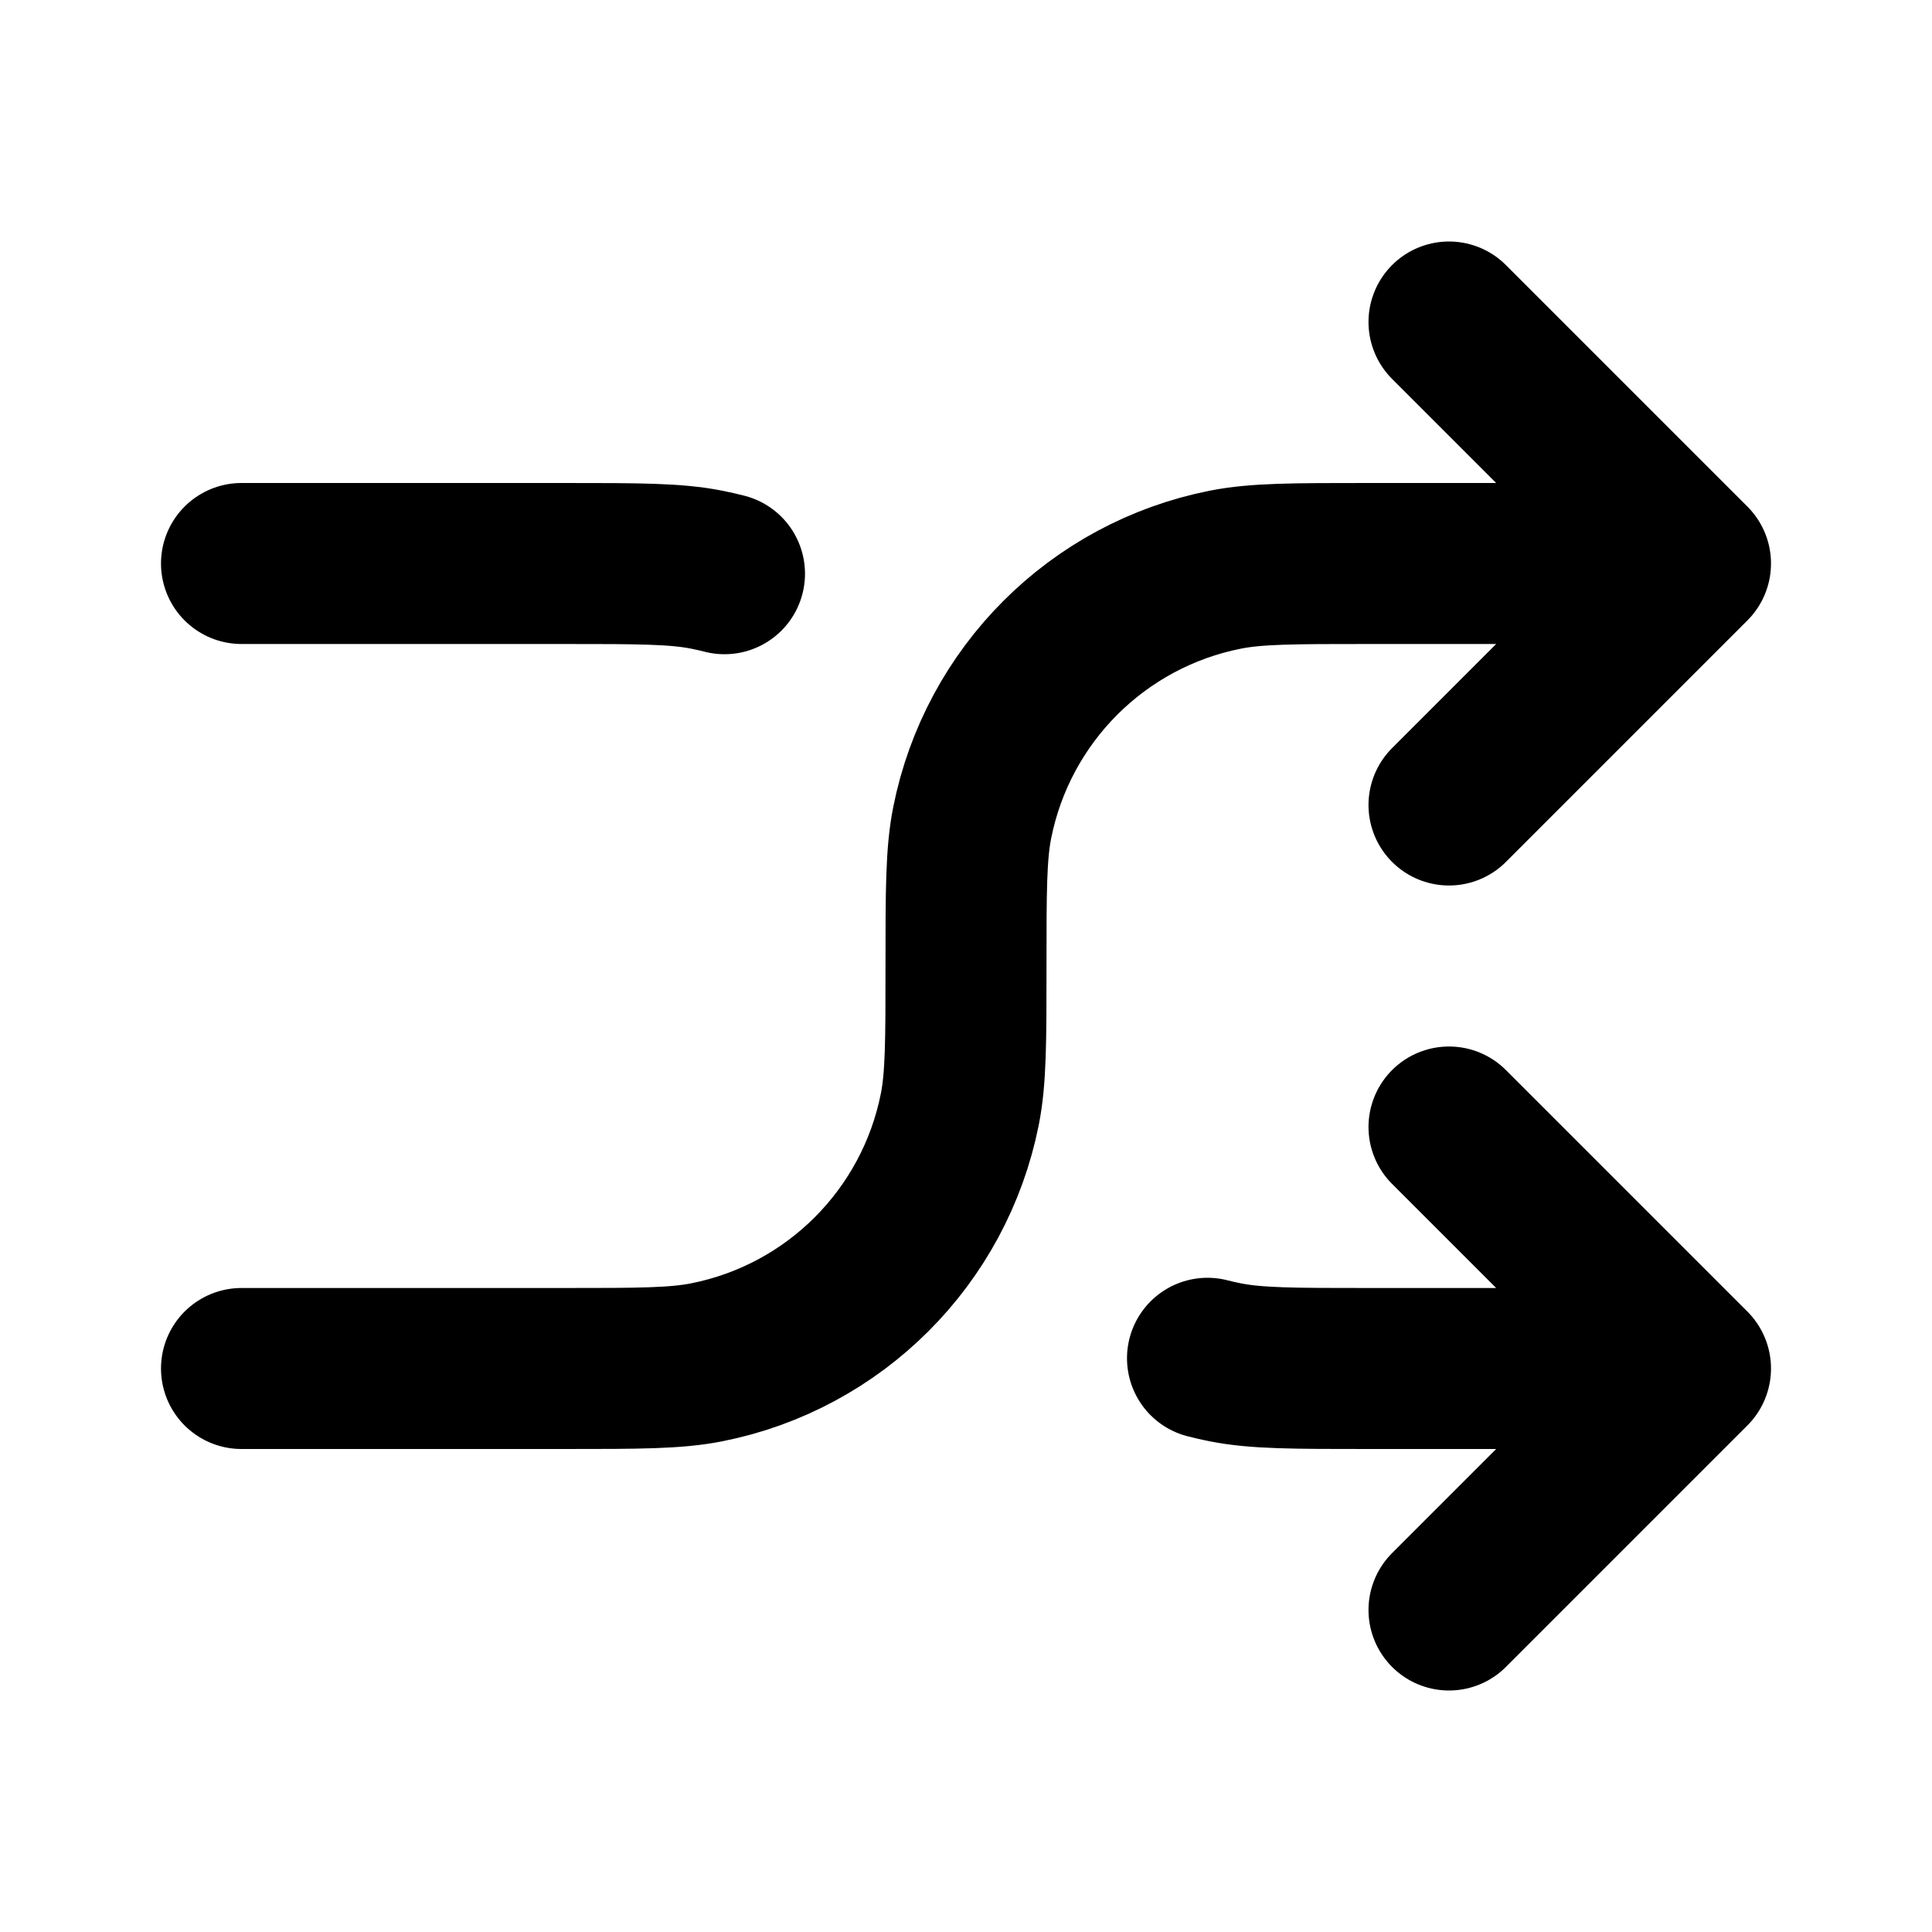
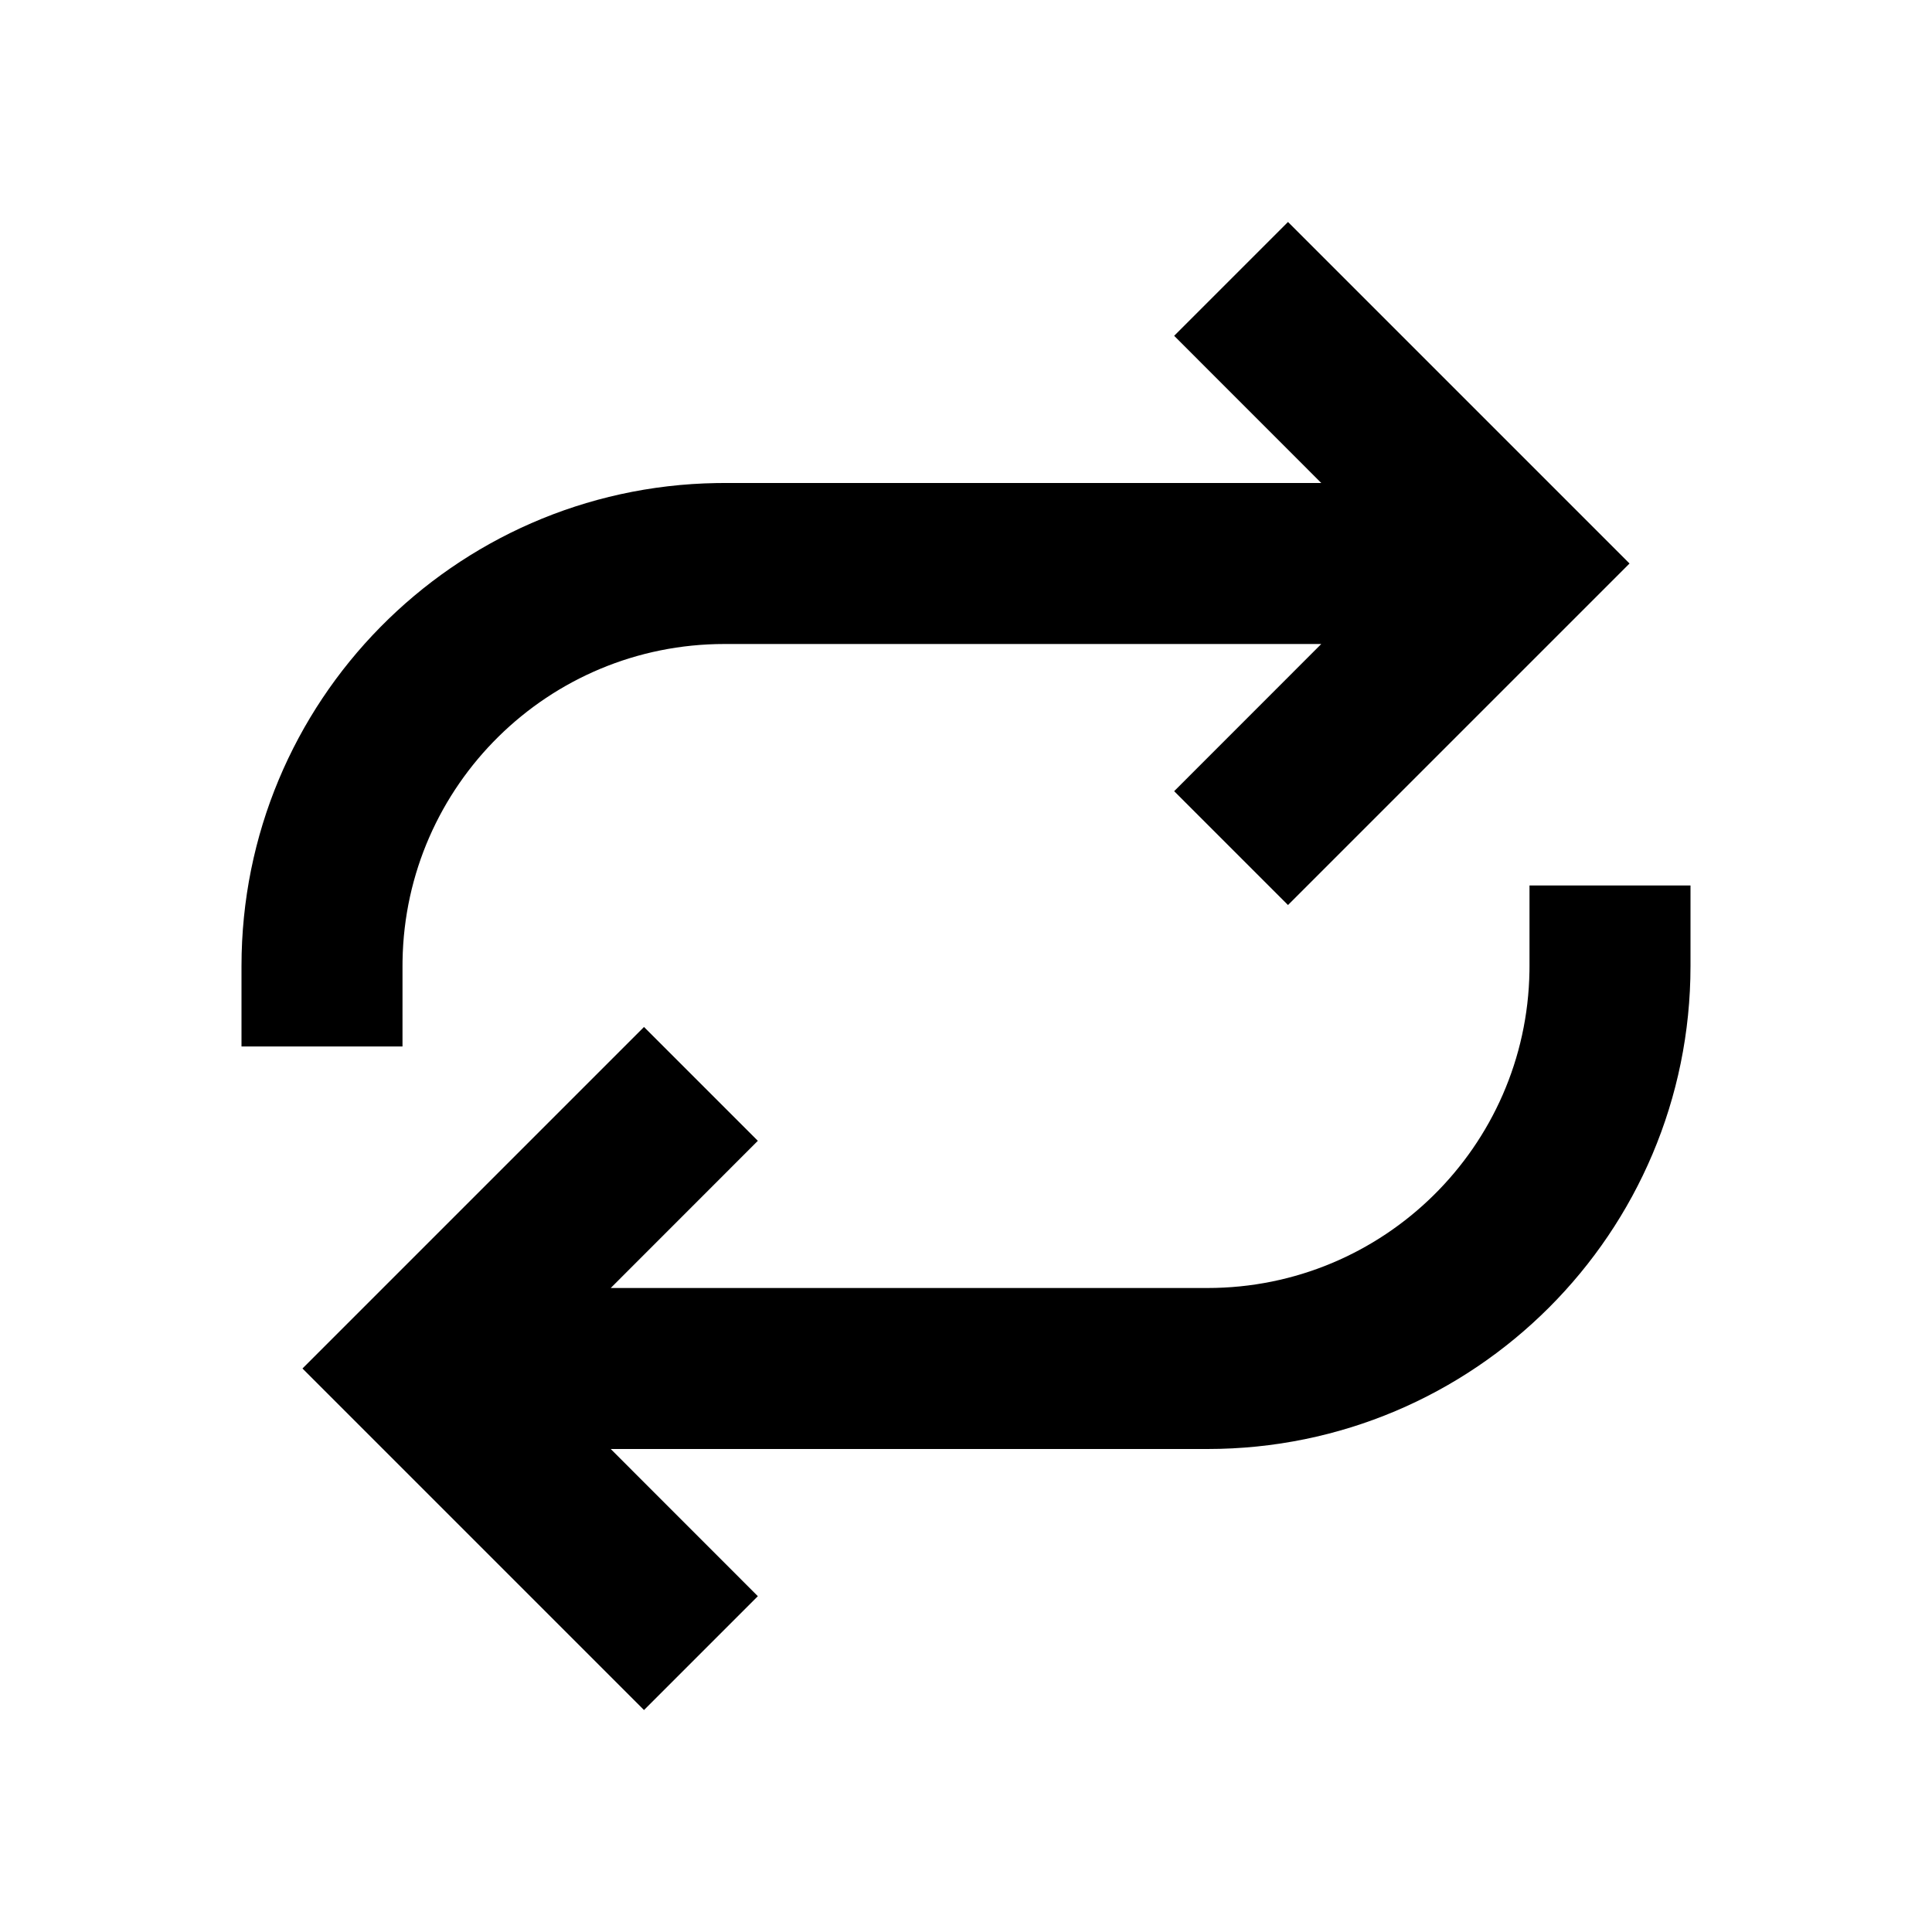
- <svg xmlns="http://www.w3.org/2000/svg" width="800px" height="800px" viewBox="0 0 24 24" fill="none">
-   <path d="M18 4L21 7M21 7L18 10M21 7H17C16.071 7 15.606 7 15.22 7.077C13.633 7.392 12.393 8.633 12.077 10.22C12 10.606 12 11.071 12 12C12 12.929 12 13.394 11.923 13.78C11.607 15.367 10.367 16.608 8.78 16.923C8.394 17 7.929 17 7 17H3M18 20L21 17M21 17L18 14M21 17H17C16.071 17 15.606 17 15.22 16.923C15.146 16.908 15.072 16.892 15 16.873M3 7H7C7.929 7 8.394 7 8.78 7.077C8.854 7.092 8.928 7.108 9 7.127" stroke="#000000" stroke-width="2" stroke-linecap="round" stroke-linejoin="round" />
+ <svg xmlns="http://www.w3.org/2000/svg" width="800px" height="800px" viewBox="0 0 512 512" version="1.1">
+   <g id="Page-1" stroke="none" stroke-width="1" fill="none" fill-rule="evenodd">
+     <g id="icon" fill="#000000" transform="translate(64, 58.82366)">
+       <path d="M384,175.843 L384,197.176 C384,267.869 326.692,325.176 256,325.176 L256,325.176 L97.849,325.176 L136.837,364.183 L106.667,394.353 L16.157,303.843 L106.667,213.333 L136.837,243.503 L97.849,282.509 L256,282.51 C302.657,282.51 340.568,245.065 341.322,198.587 L341.333,197.176 L341.333,175.843 L384,175.843 Z M277.333,1.42108547e-14 L367.843,90.51 L277.333,181.019 L247.163,150.849 L286.15,111.843 L128,111.843 C81.343,111.843 43.432,149.288 42.678,195.765 L42.667,197.176 L42.666,218.509 L1.42108547e-14,218.509 L1.42108547e-14,197.176 C-8.42864619e-15,127.191 56.167,70.324 125.883,69.193 L128,69.176 L286.151,69.176 L247.163,30.17 L277.333,1.42108547e-14 Z" id="Rectangle">
+ 
+ </path>
+     </g>
+   </g>
</svg>
